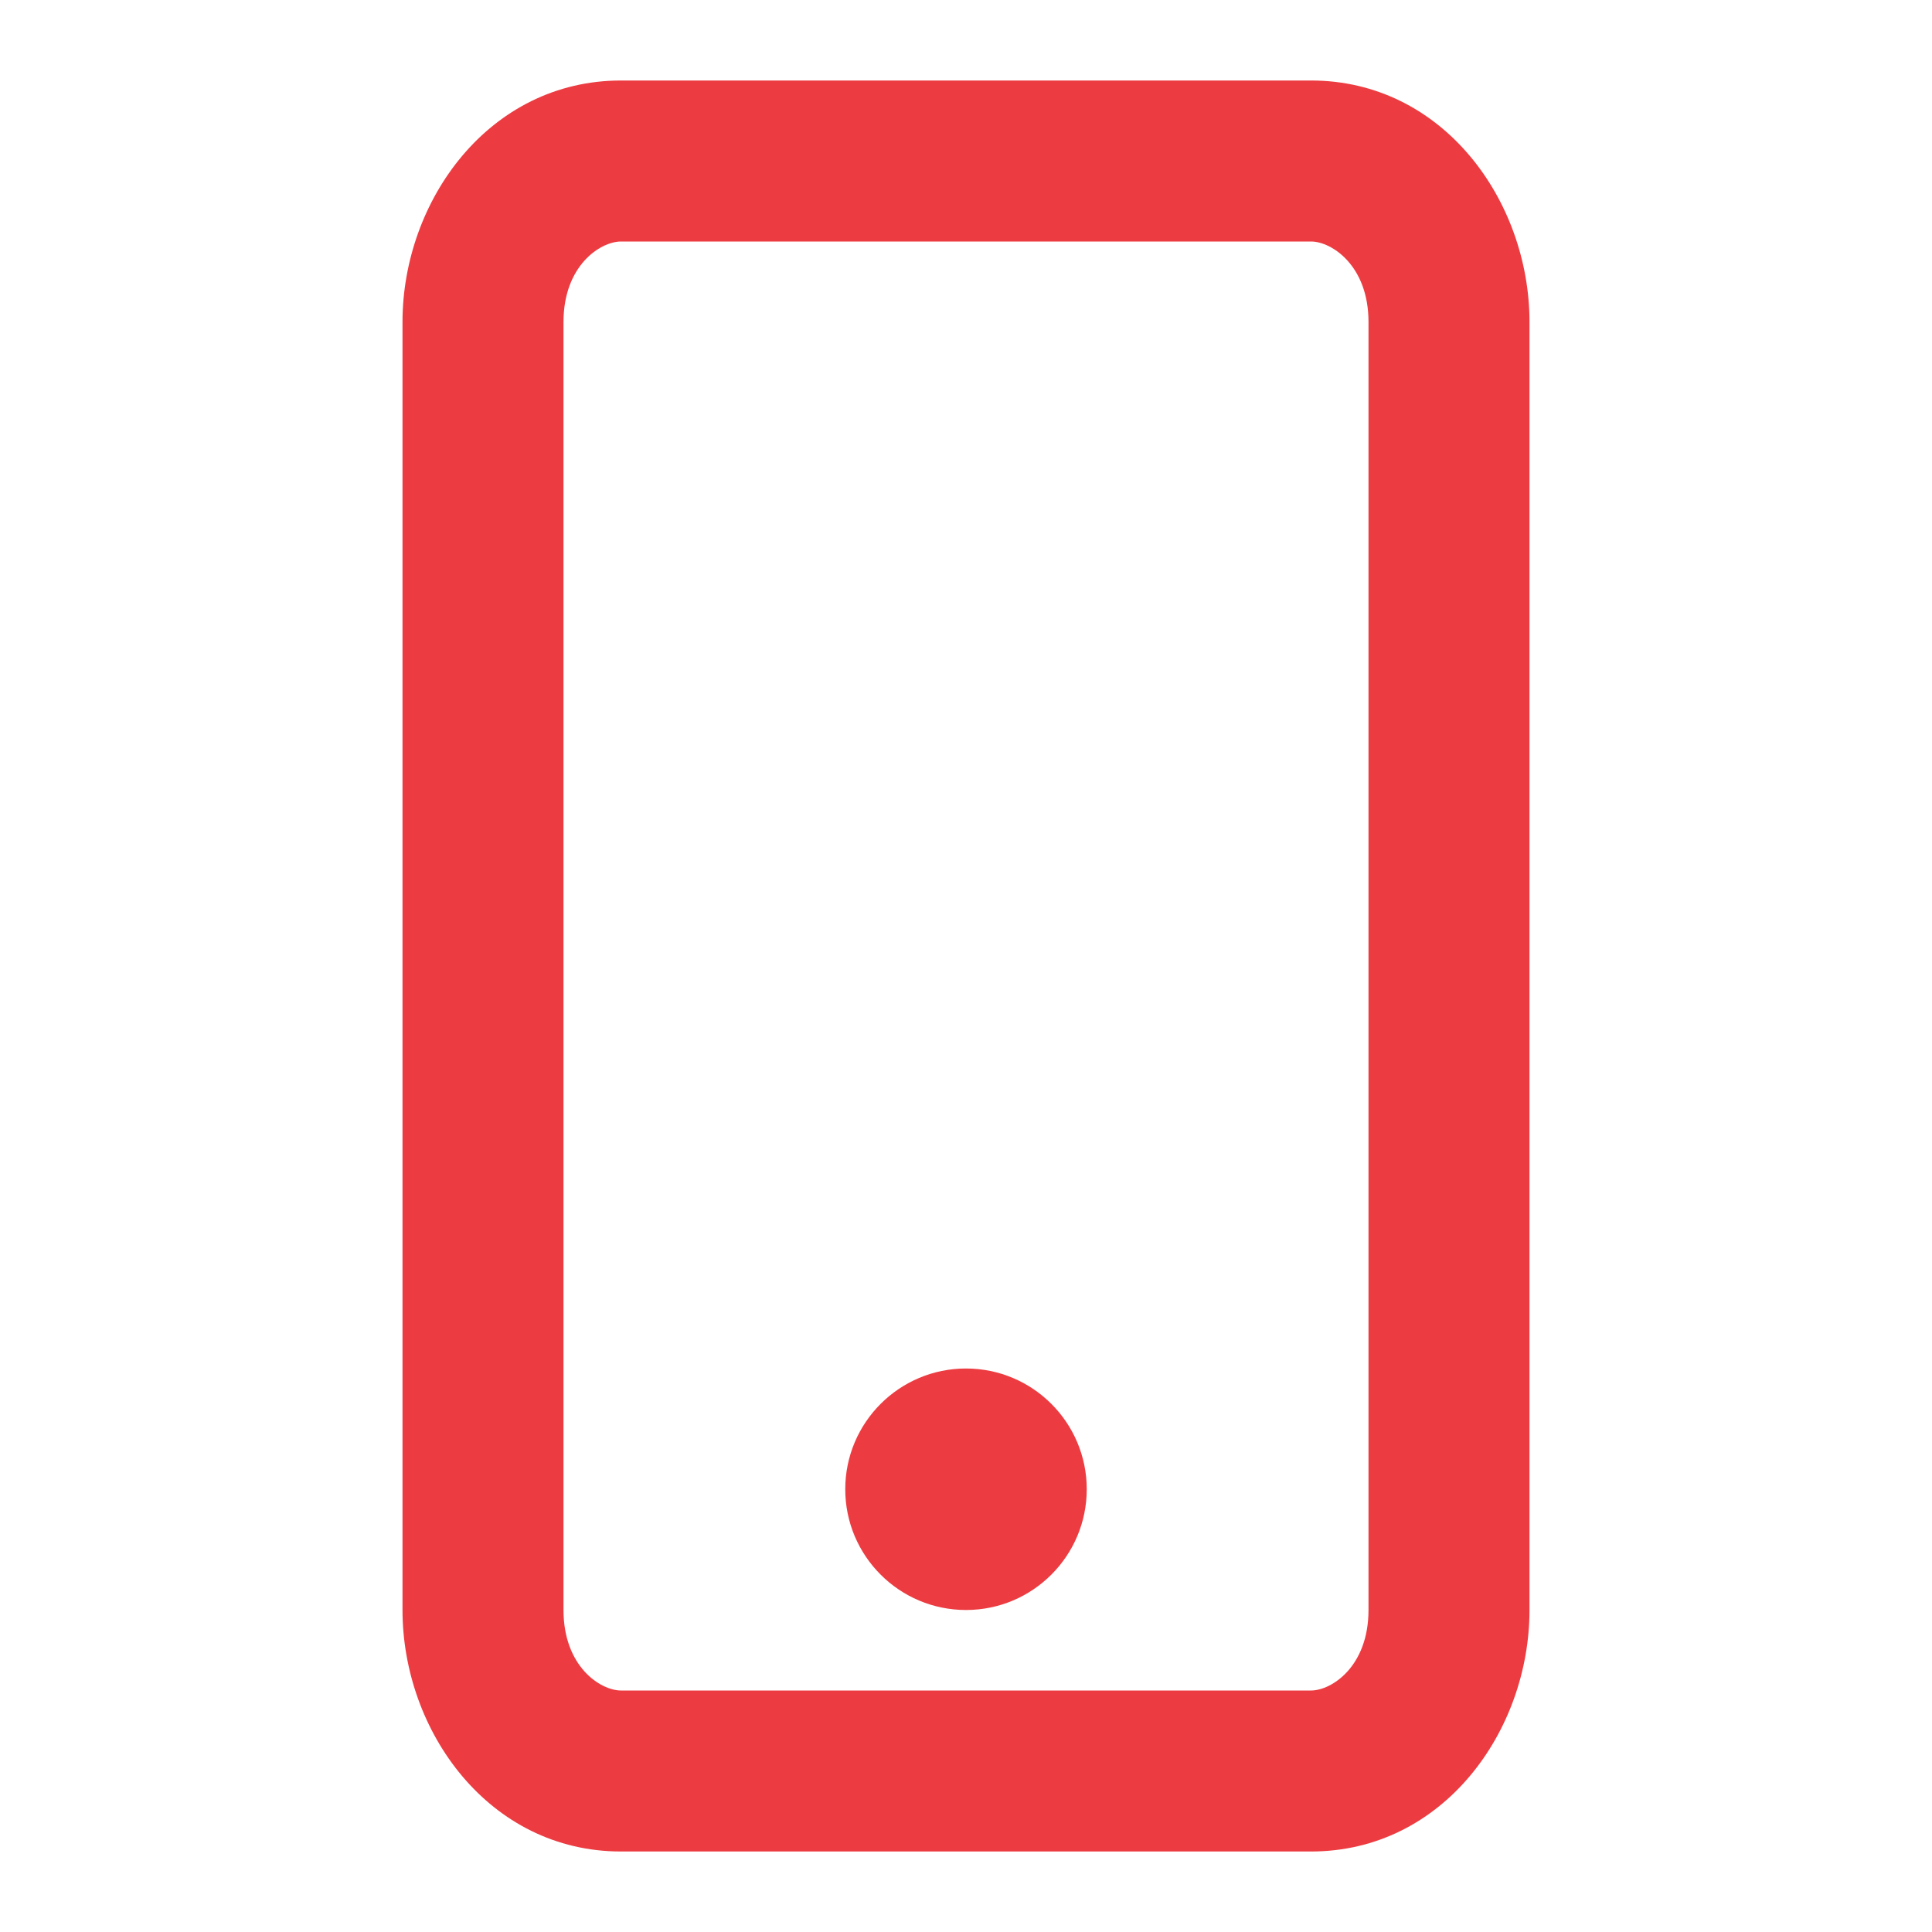
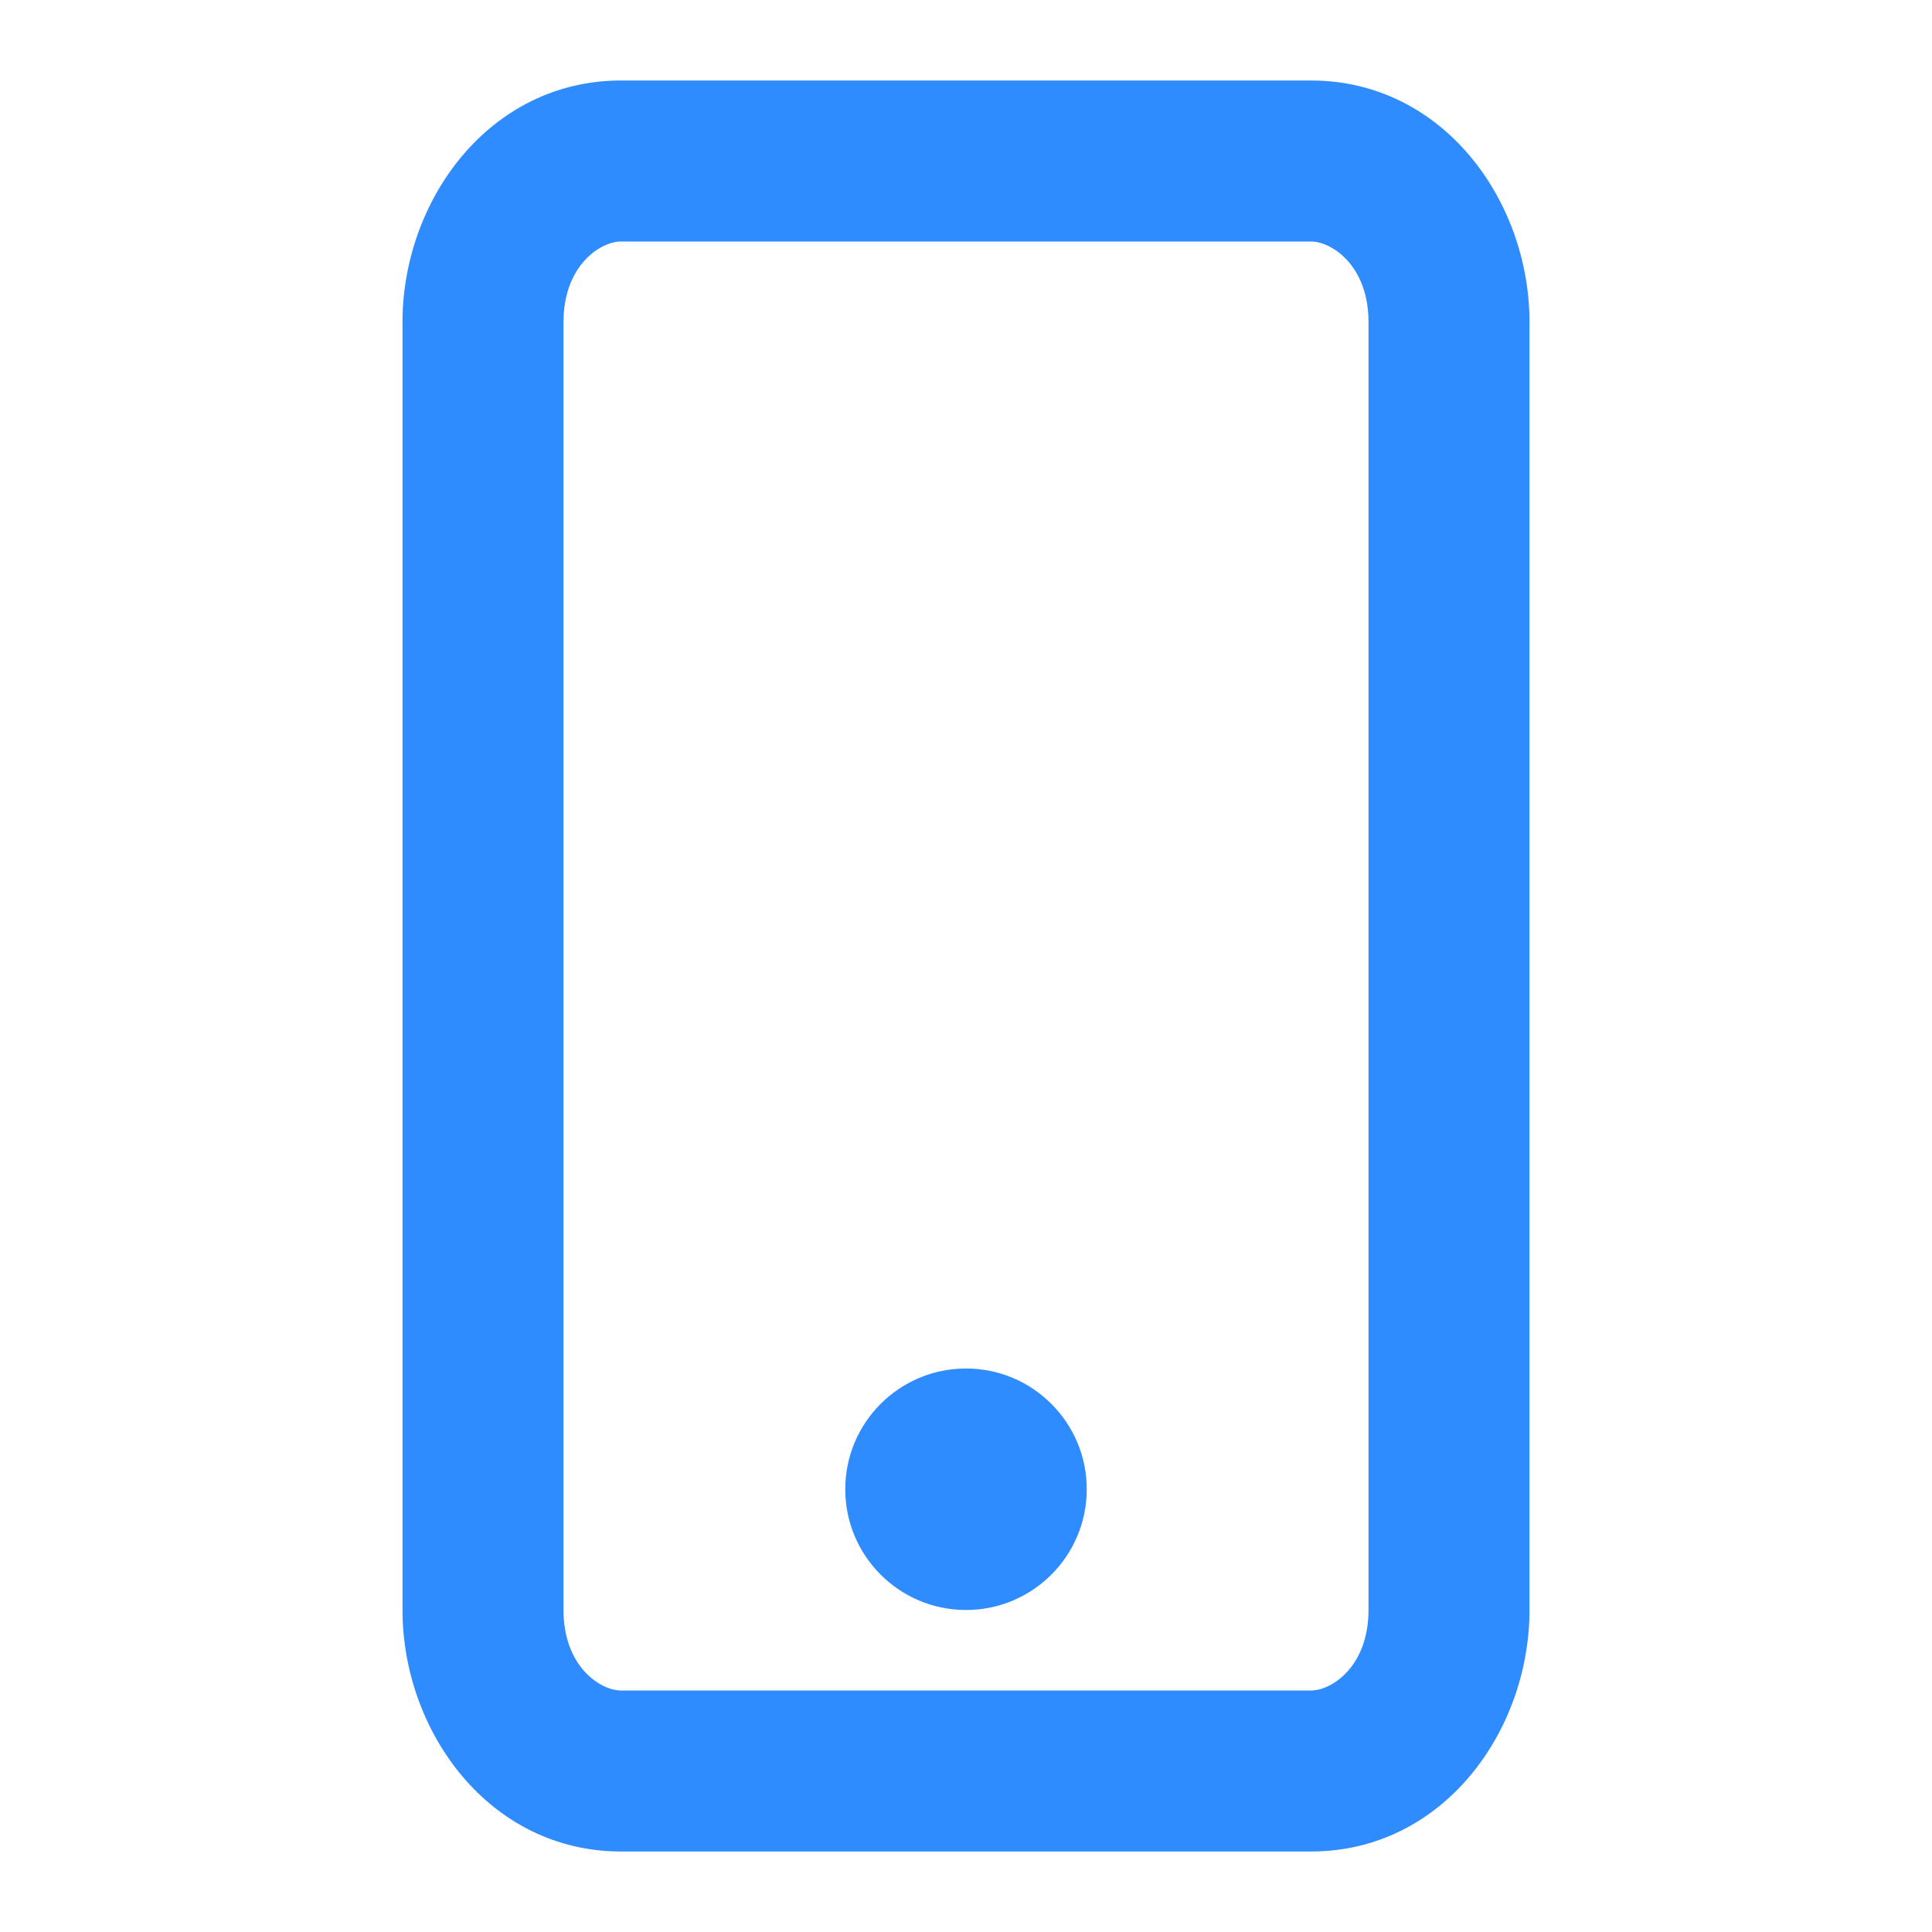
<svg xmlns="http://www.w3.org/2000/svg" width="800px" height="800px" viewBox="0 0 24 24" fill="none">
-   <path d="M12 20C12.828 20 13.5 19.328 13.5 18.5C13.5 17.672 12.828 17 12 17C11.172 17 10.5 17.672 10.5 18.5C10.5 19.328 11.172 20 12 20Z" fill="#EC3C41" />
-   <path fill-rule="evenodd" clip-rule="evenodd" d="M5 20C5 21.507 6.076 23 7.714 23H16.286C17.924 23 19 21.507 19 20V4C19 2.493 17.924 1 16.286 1H7.714C6.076 1 5 2.493 5 4V20ZM7.714 21C7.459 21 7 20.703 7 20V4C7 3.298 7.459 3 7.714 3H16.286C16.541 3 17 3.298 17 4V20C17 20.703 16.541 21 16.286 21H7.714Z" fill="#EC3C41" />
+   <path d="M12 20C12.828 20 13.5 19.328 13.5 18.5C13.5 17.672 12.828 17 12 17C11.172 17 10.5 17.672 10.5 18.5C10.5 19.328 11.172 20 12 20Z" fill="#2F8CFF" />
+   <path fill-rule="evenodd" clip-rule="evenodd" d="M5 20C5 21.507 6.076 23 7.714 23H16.286C17.924 23 19 21.507 19 20V4C19 2.493 17.924 1 16.286 1H7.714C6.076 1 5 2.493 5 4V20ZM7.714 21C7.459 21 7 20.703 7 20V4C7 3.298 7.459 3 7.714 3H16.286C16.541 3 17 3.298 17 4V20C17 20.703 16.541 21 16.286 21H7.714Z" fill="#2F8CFF" />
</svg>
